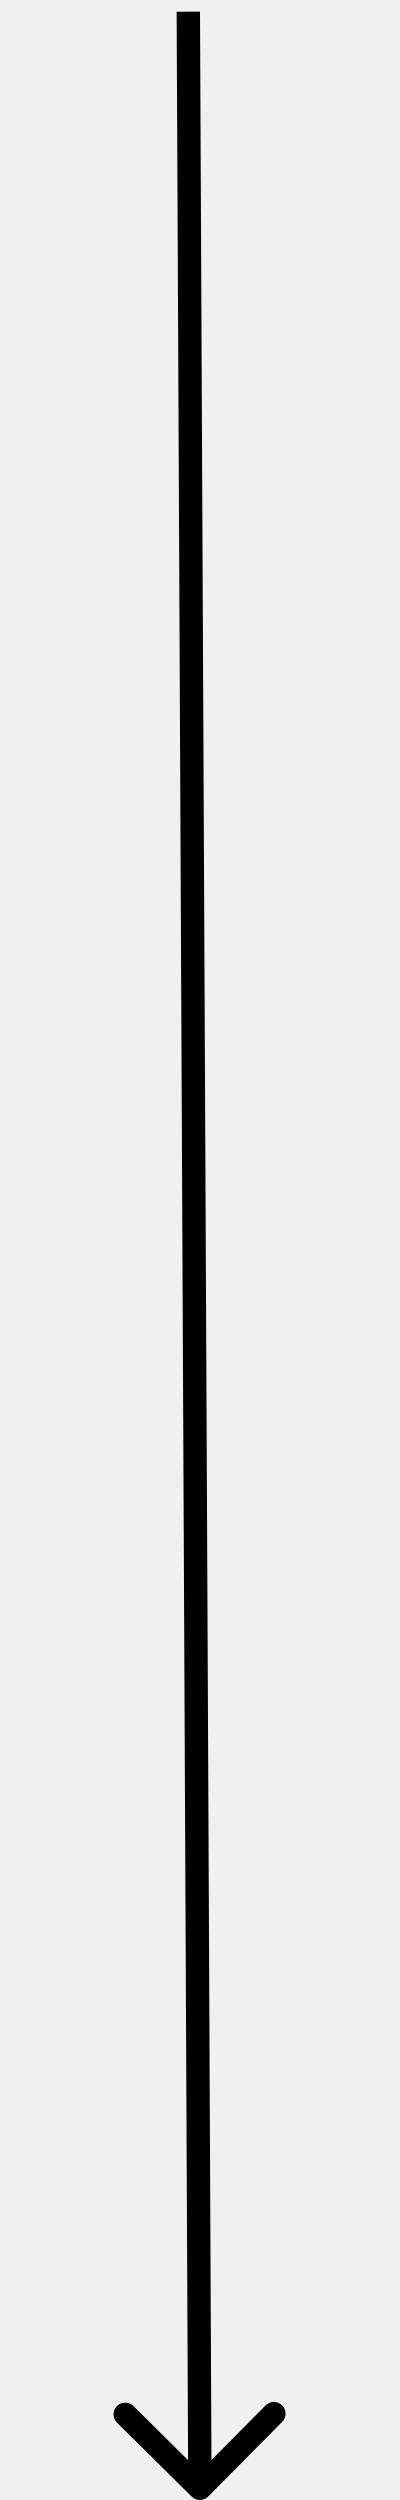
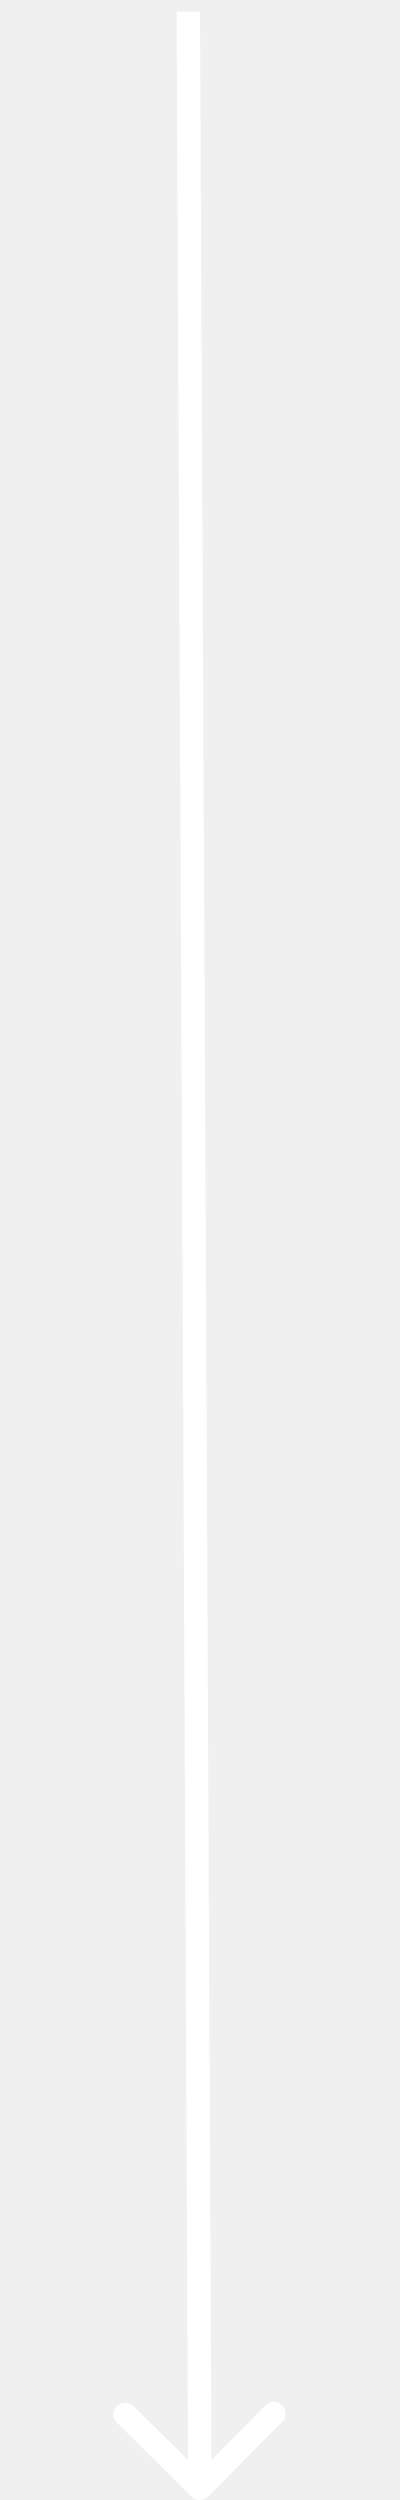
<svg xmlns="http://www.w3.org/2000/svg" width="16" height="100" viewBox="0 0 16 214" fill="none">
-   <path d="M7.287 213.71C7.679 214.099 8.312 214.096 8.701 213.704L15.035 207.31C15.424 206.918 15.421 206.285 15.029 205.896C14.636 205.507 14.003 205.51 13.614 205.903L7.984 211.586L2.301 205.956C1.908 205.567 1.275 205.57 0.887 205.962C0.498 206.354 0.501 206.988 0.893 207.376L7.287 213.71ZM6 1.005L6.991 213.005L8.991 212.995L8 0.995L6 1.005Z" fill="black" />
+   <path d="M7.287 213.71C7.679 214.099 8.312 214.096 8.701 213.704L15.035 207.31C15.424 206.918 15.421 206.285 15.029 205.896C14.636 205.507 14.003 205.51 13.614 205.903L7.984 211.586L2.301 205.956C1.908 205.567 1.275 205.57 0.887 205.962C0.498 206.354 0.501 206.988 0.893 207.376L7.287 213.71ZM6 1.005L6.991 213.005L8.991 212.995L8 0.995L6 1.005Z" fill="white" />
</svg>
